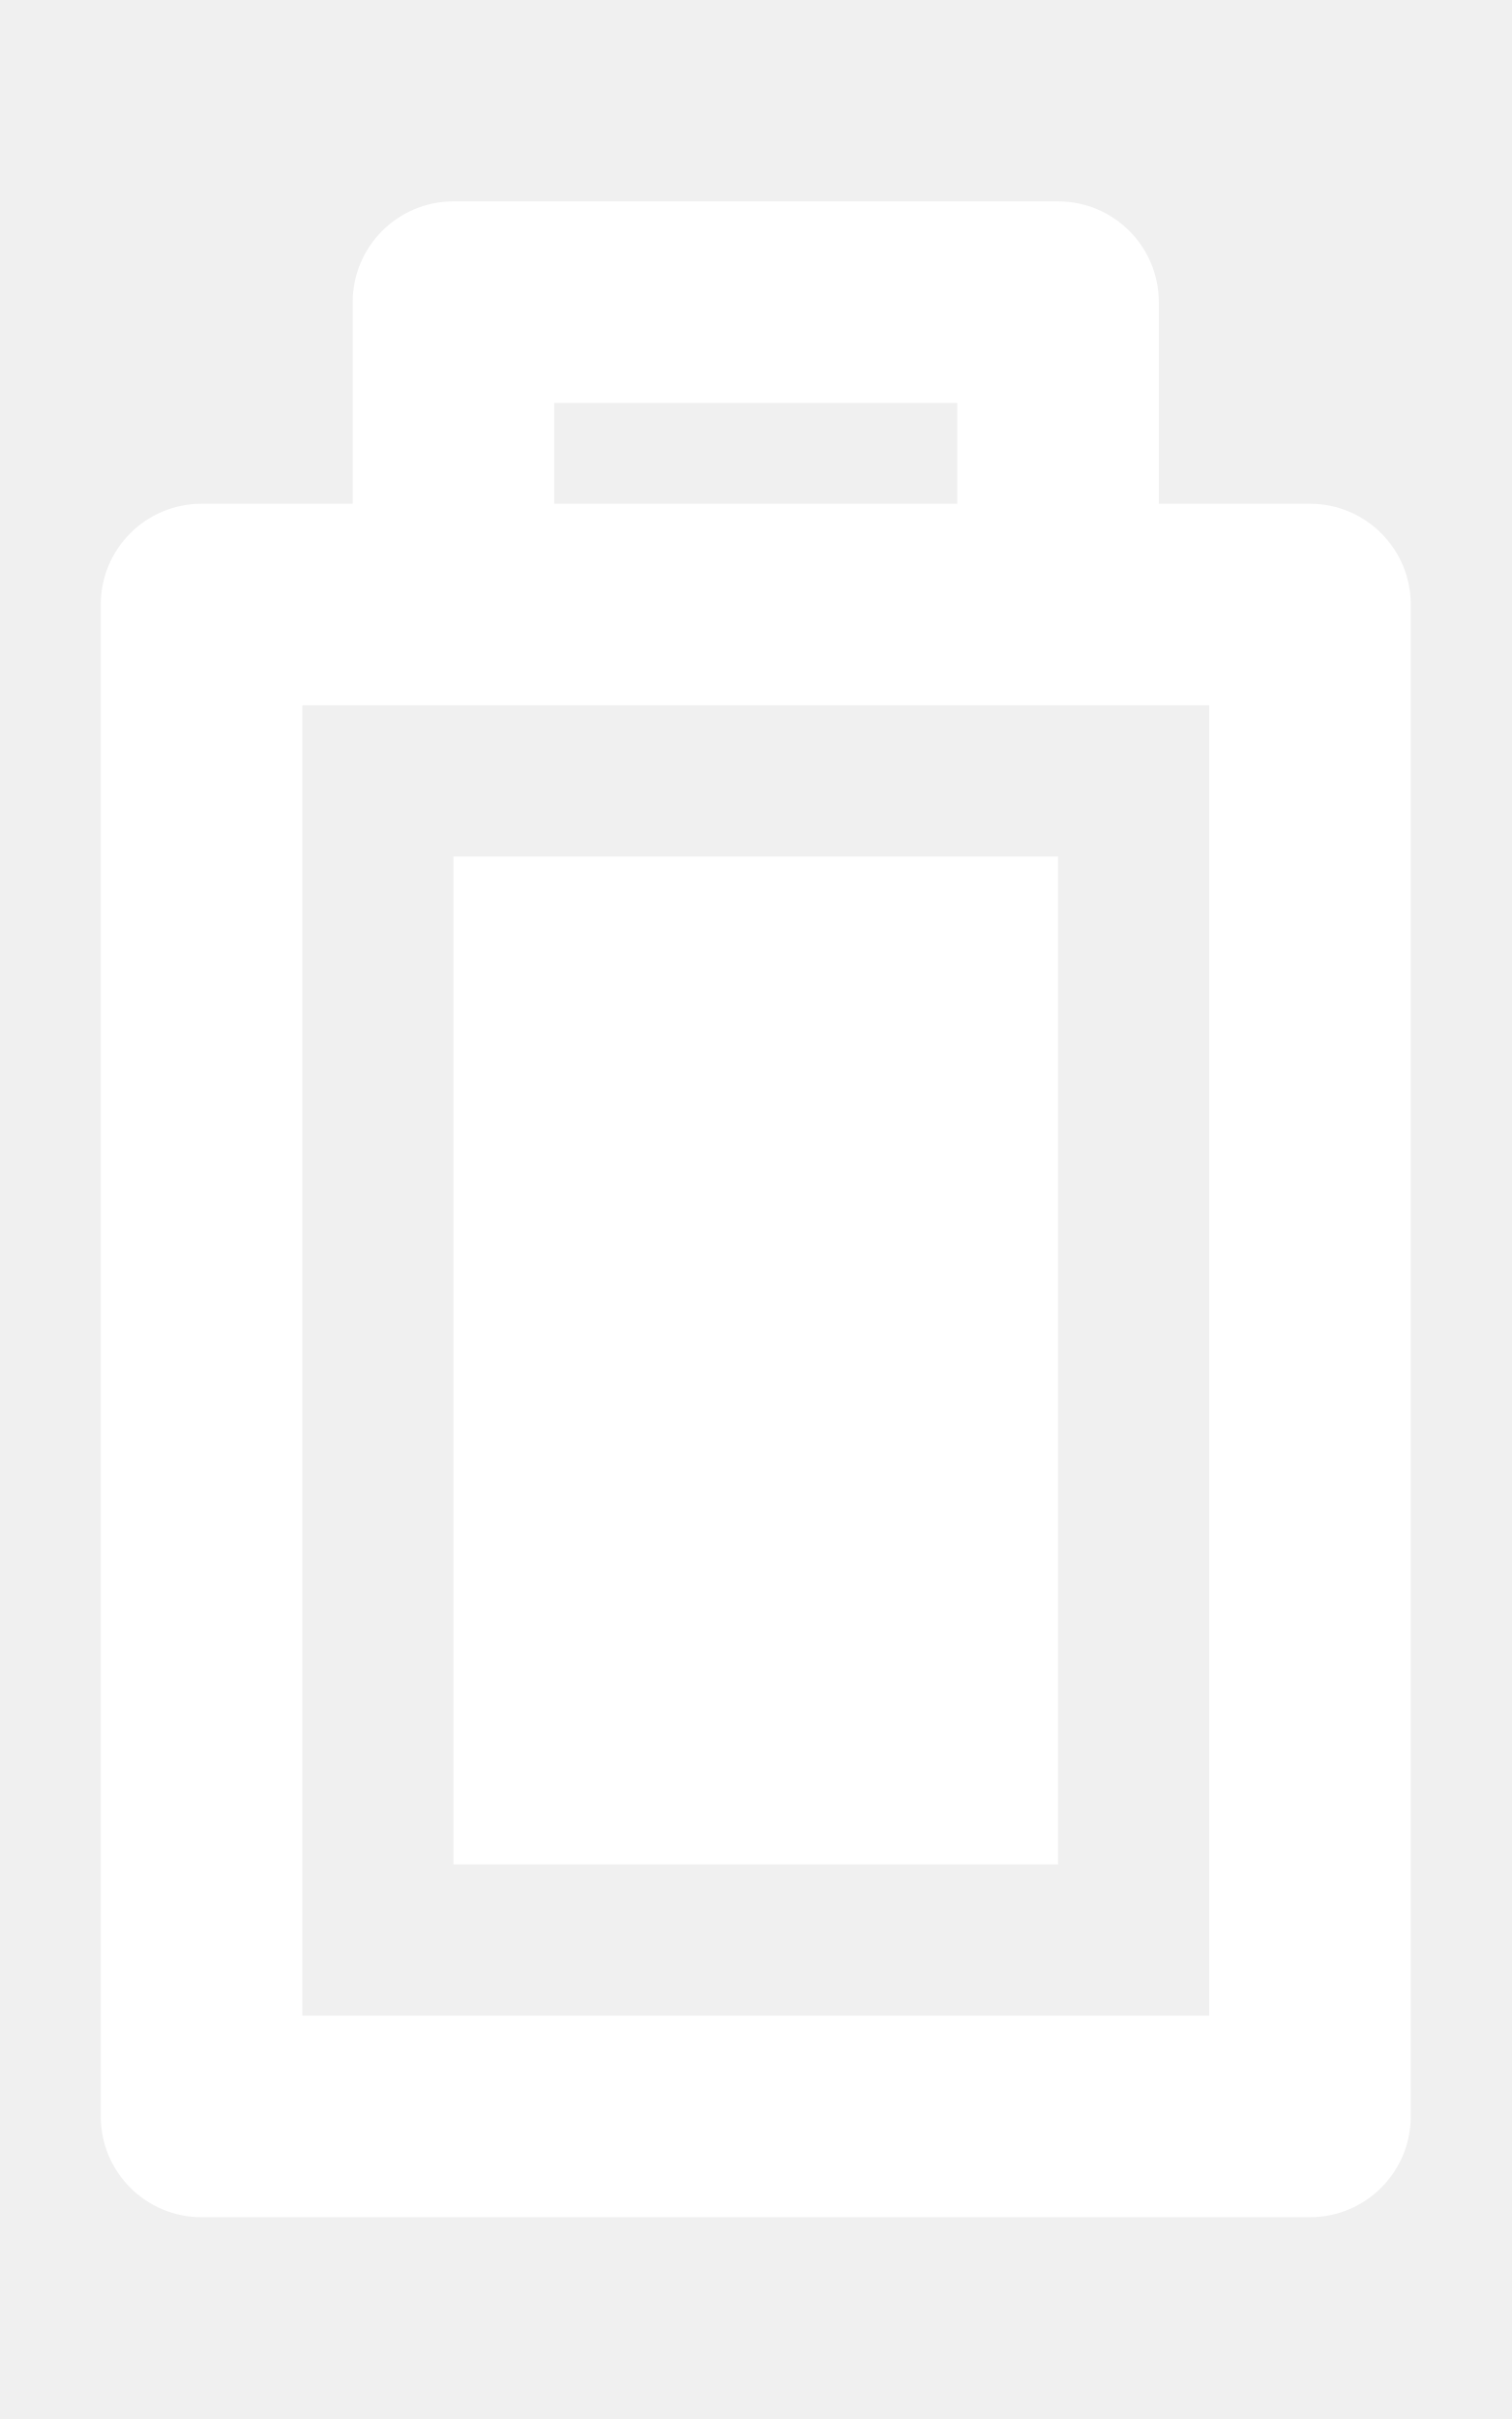
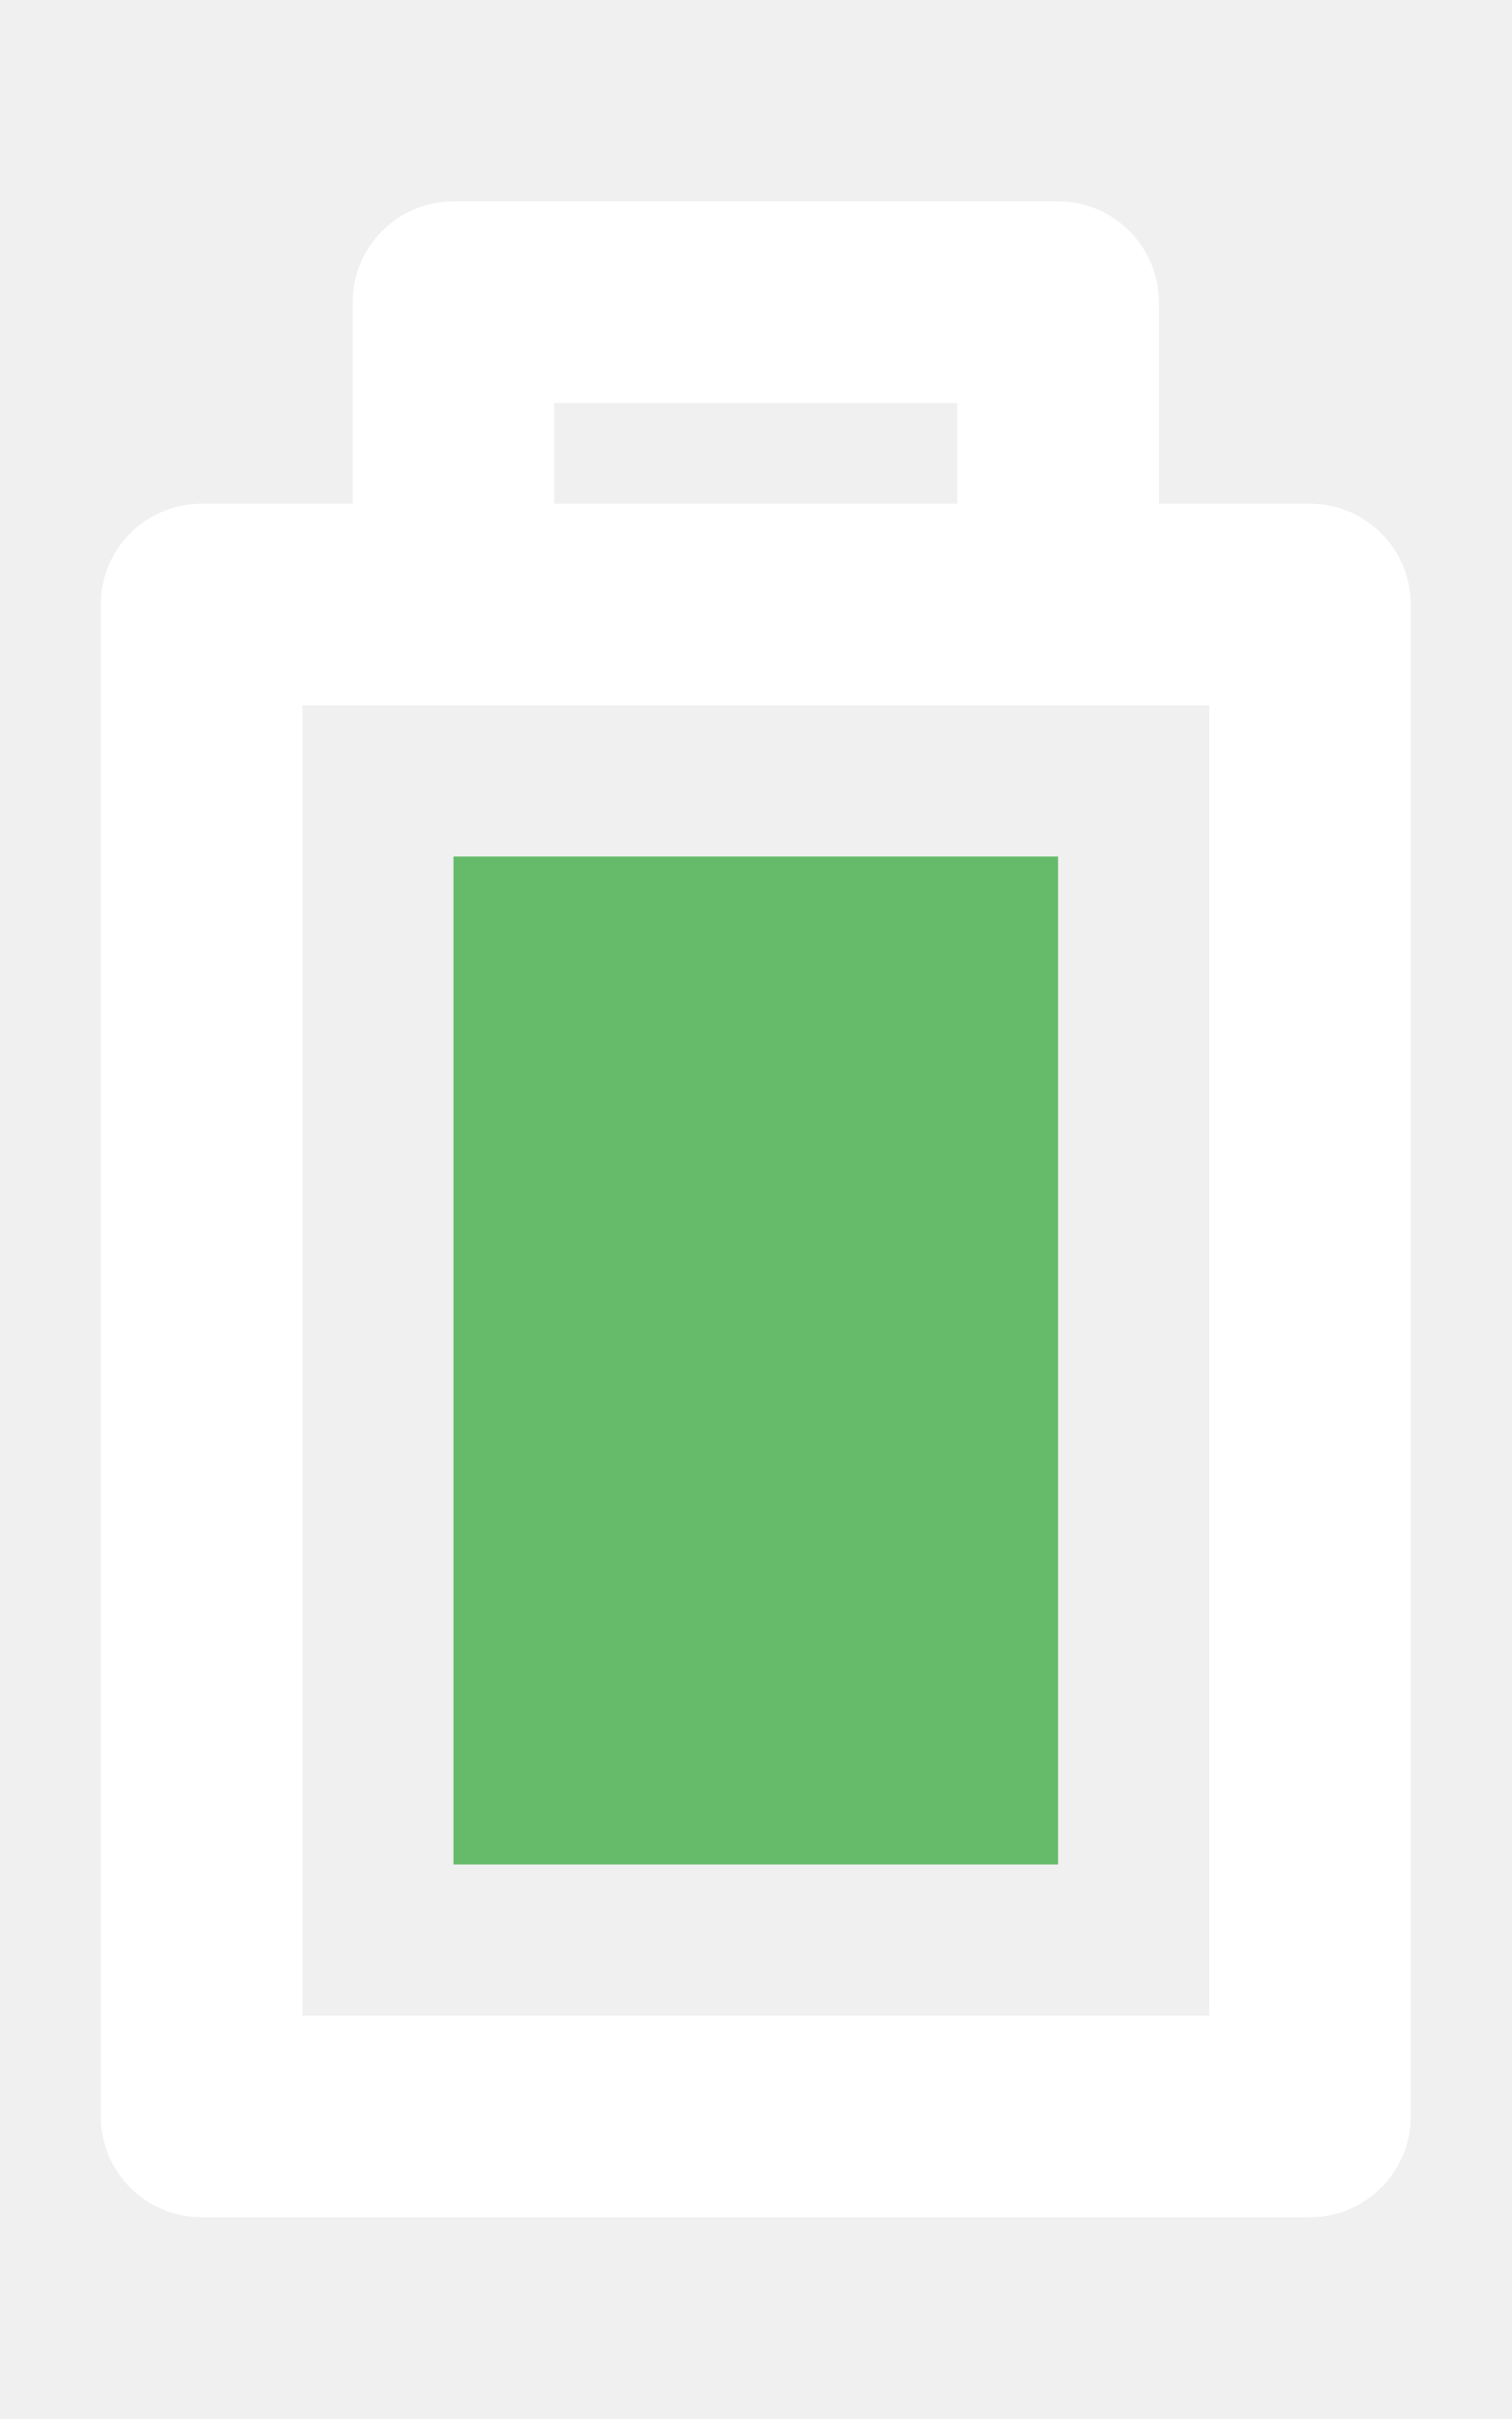
<svg xmlns="http://www.w3.org/2000/svg" viewBox="0 0 30 48" version="1.1" id="svg3" width="30" height="48">
  <defs id="defs3" />
  <style id="style1" />
  <g id="Your_Icons">
    <path fill="#ffffff" d="m 26,9.996 h -3 v -4 a 2,2 0 0 0 -2,-2 H 9 a 2,2 0 0 0 -2,2 v 4 H 4 a 2,2 0 0 0 -2,2 v 30 a 2,2 0 0 0 2,2 h 22 a 2,2 0 0 0 2,-2 v -30 a 2,2 0 0 0 -2,-2 z m -15,-2 h 8 v 2 h -8 z m 13,32 H 6 v -26 h 18 z" id="path2" />
-     <path fill="#ffffff" d="M 21,36.996 H 9 v -20 h 12 z" id="path3" />
+     <path fill="#ffffff" d="M 21,36.996 H 9 v -20 h 12 z" id="path3" style="fill:#66bb6a;fill-opacity:1" />
  </g>
</svg>
